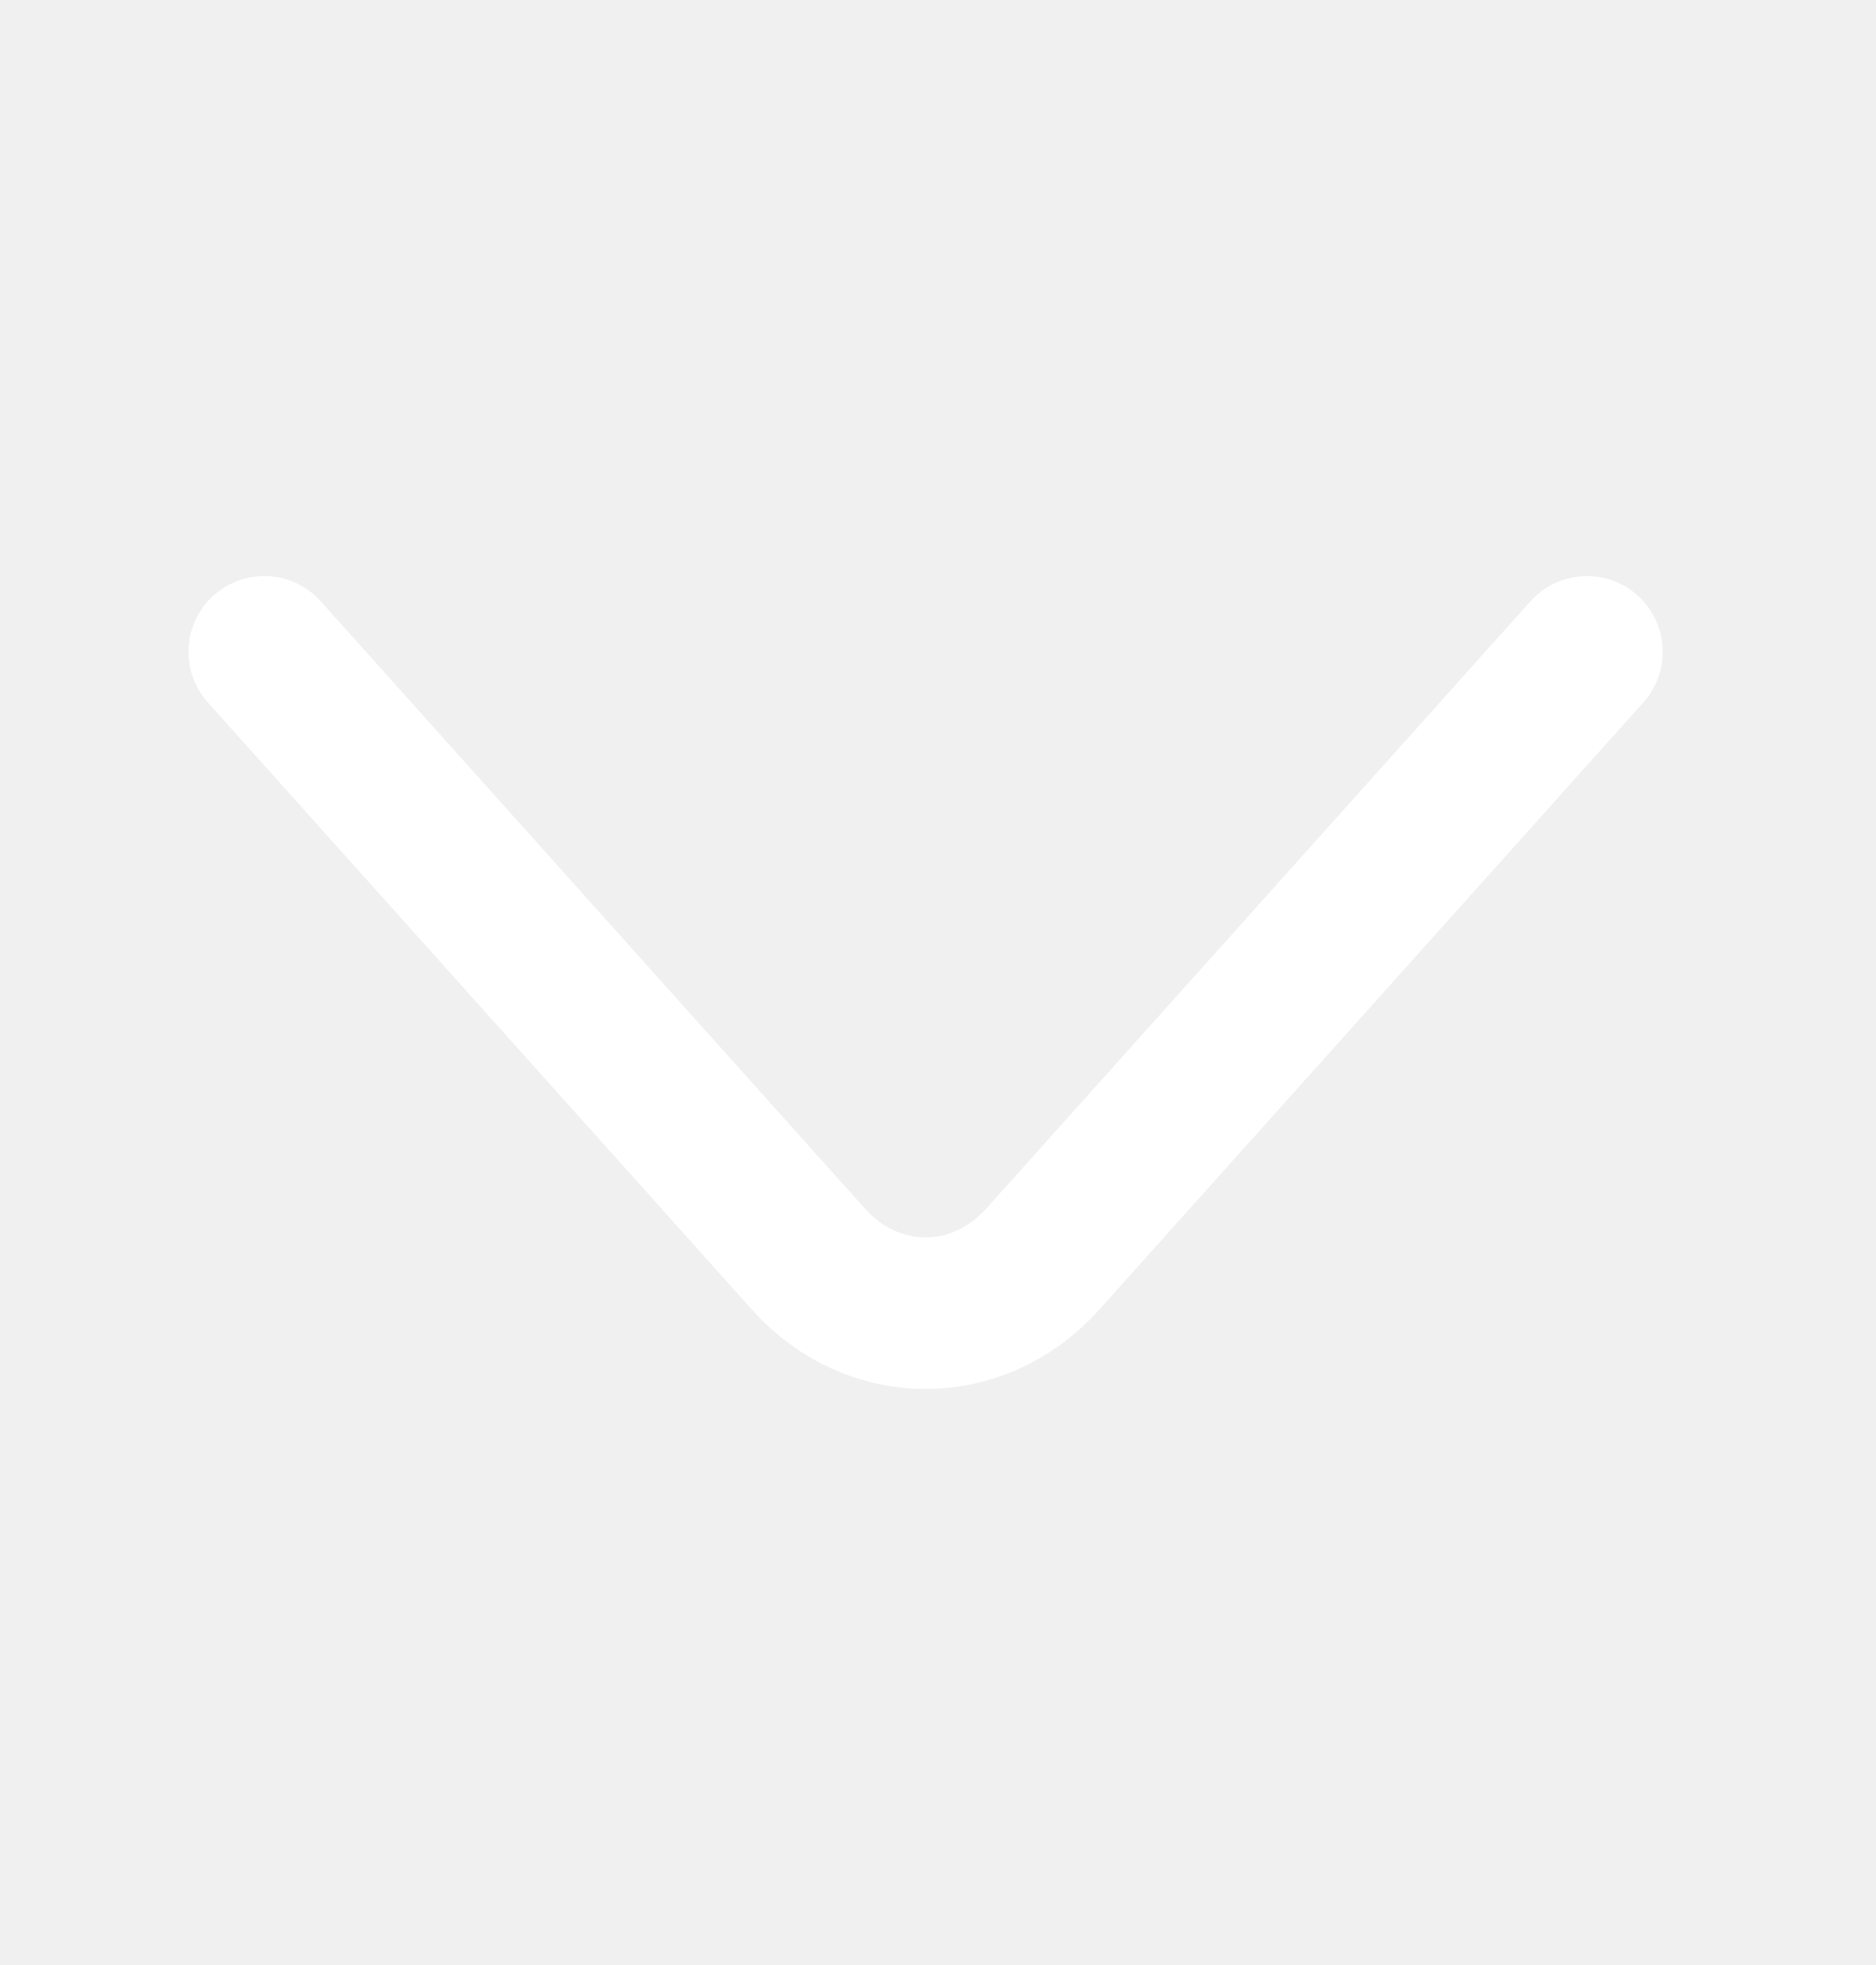
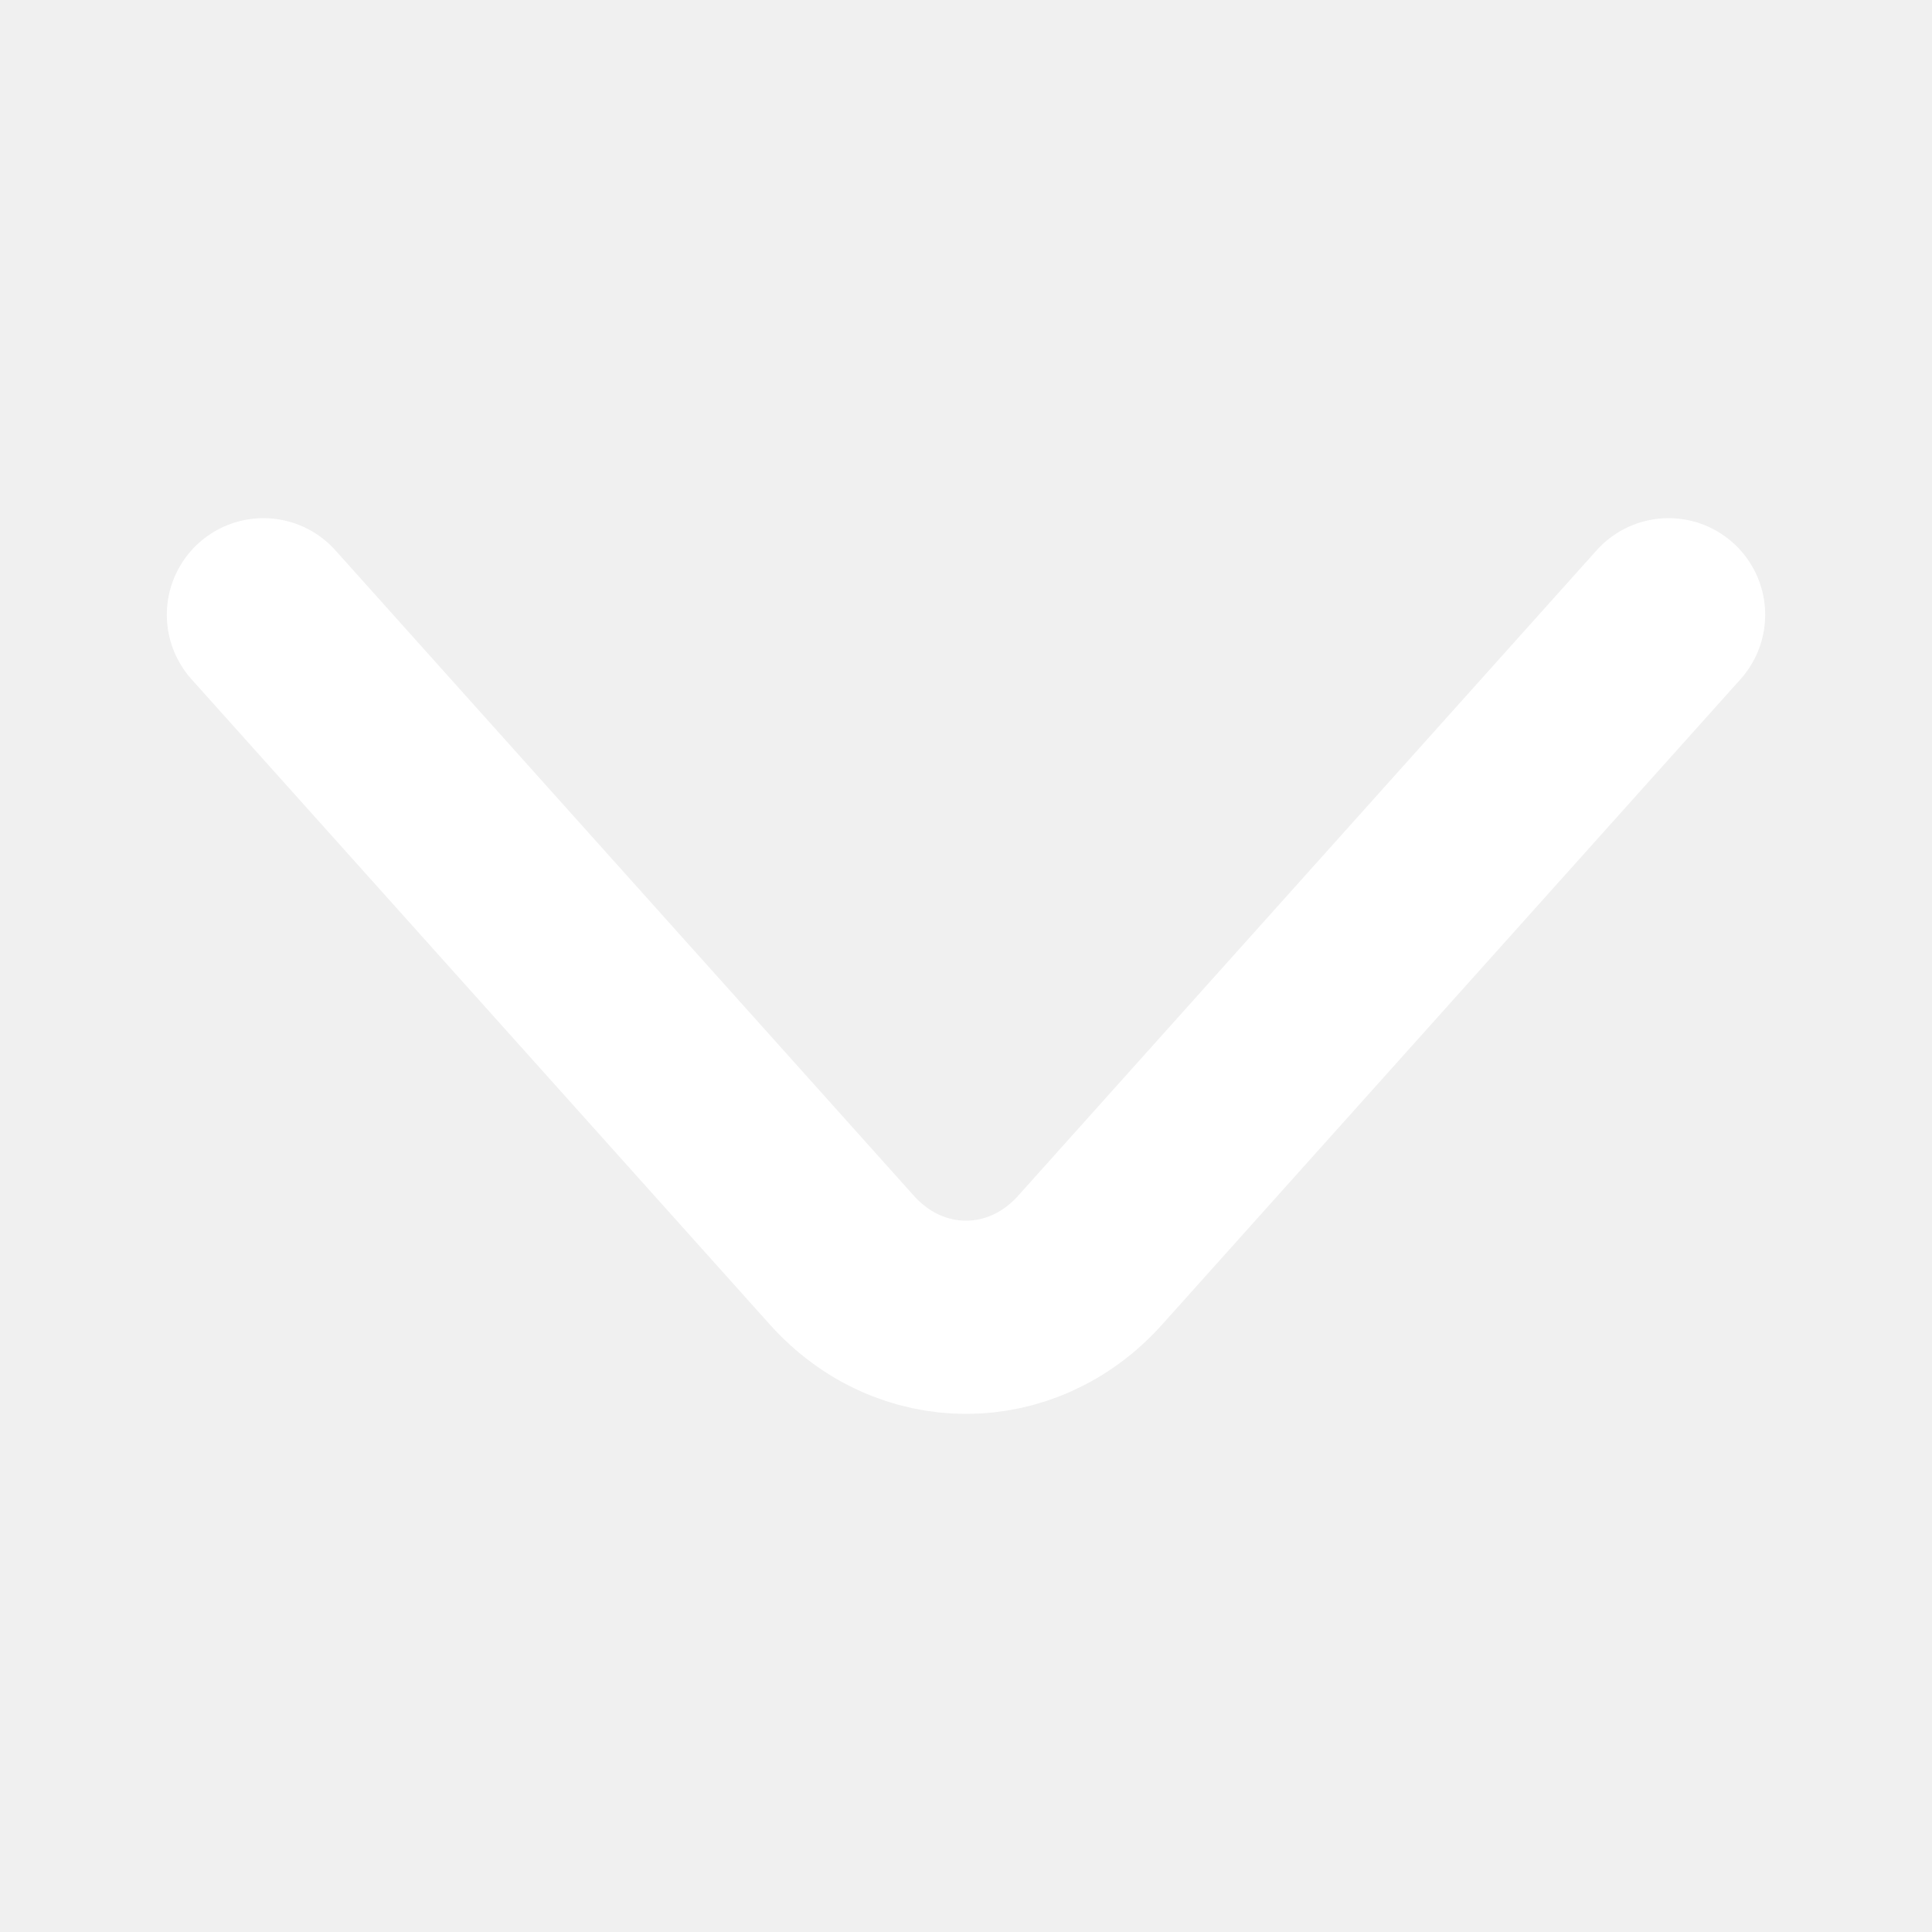
- <svg xmlns="http://www.w3.org/2000/svg" width="21" height="22" viewBox="0 0 21 22" fill="none">
+ <svg xmlns="http://www.w3.org/2000/svg" width="20" height="20" viewBox="0 0 20 20" fill="none">
  <g id="vuesax/linear/arrow-down">
    <g id="arrow-down">
-       <path id="Vector" d="M17.769 7.298L11.673 14.1C10.953 14.903 9.775 14.903 9.055 14.1L2.959 7.298" stroke="white" stroke-width="1.697" stroke-miterlimit="10" stroke-linecap="round" stroke-linejoin="round" />
+       <path id="Vector" d="M17.273 6.364L11.286 13.044C10.579 13.834 9.422 13.834 8.714 13.044L2.727 6.364" stroke="white" stroke-width="2" stroke-miterlimit="10" stroke-linecap="round" stroke-linejoin="round" />
    </g>
  </g>
</svg>
